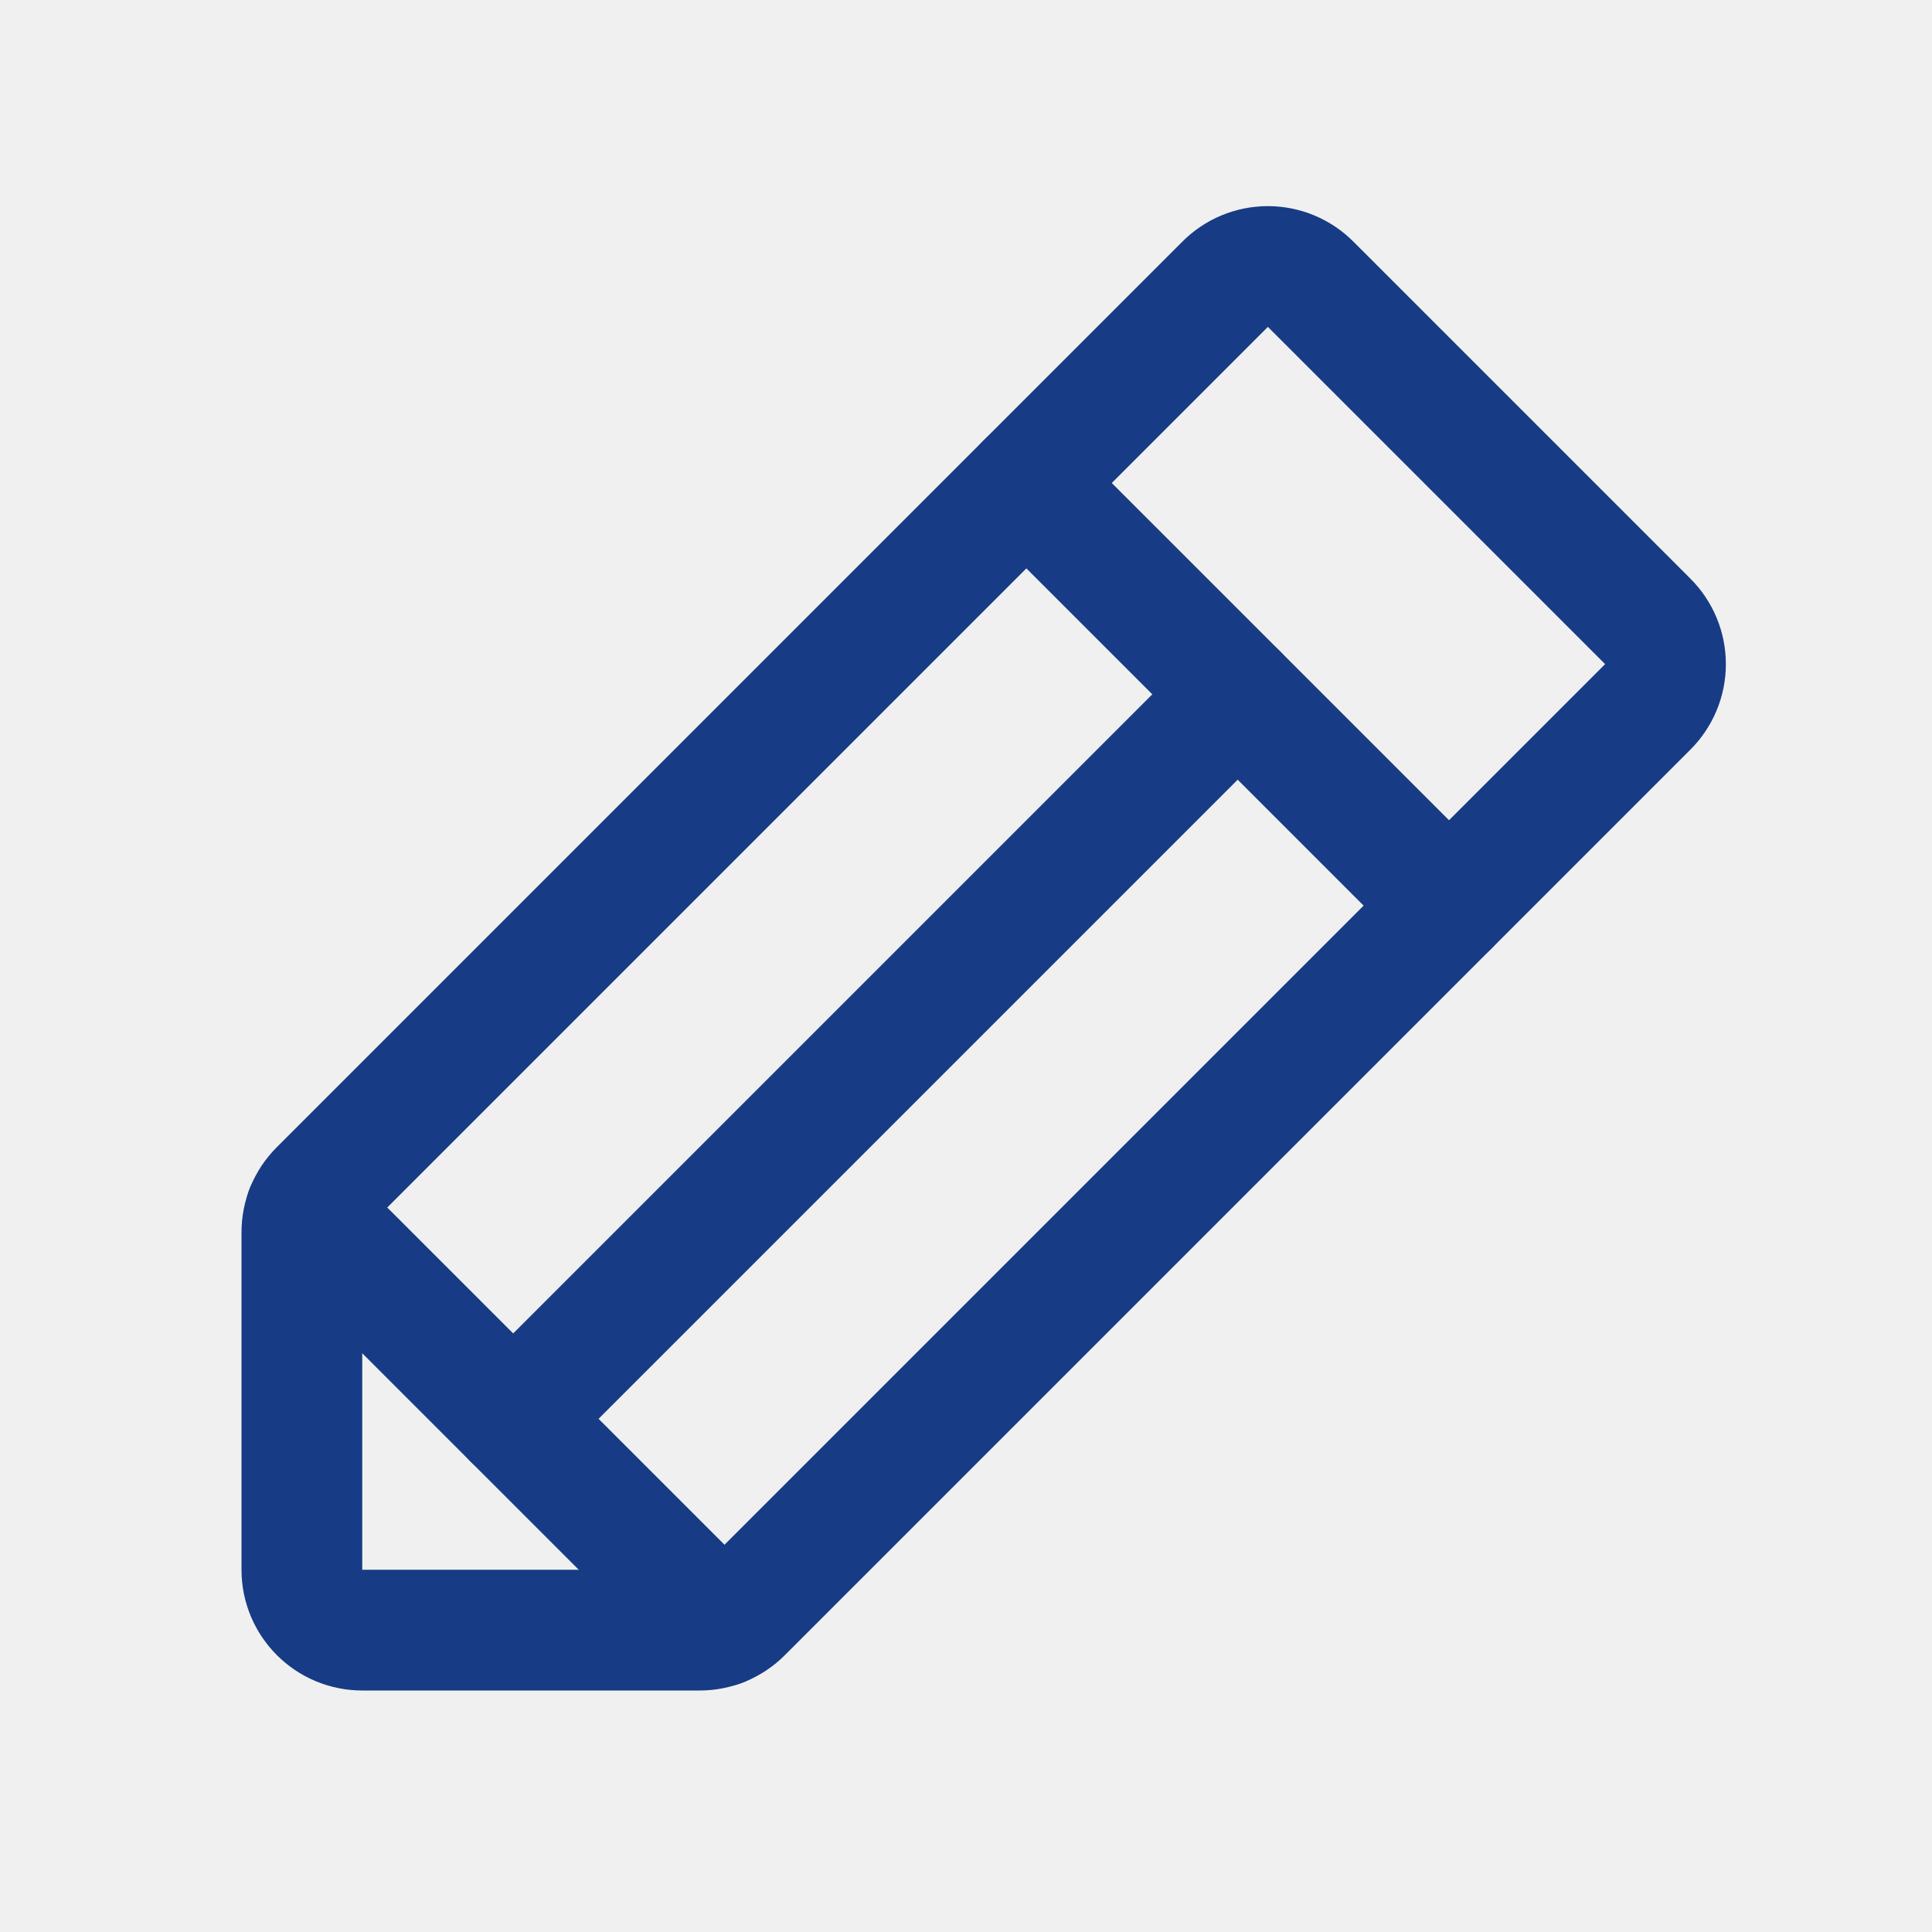
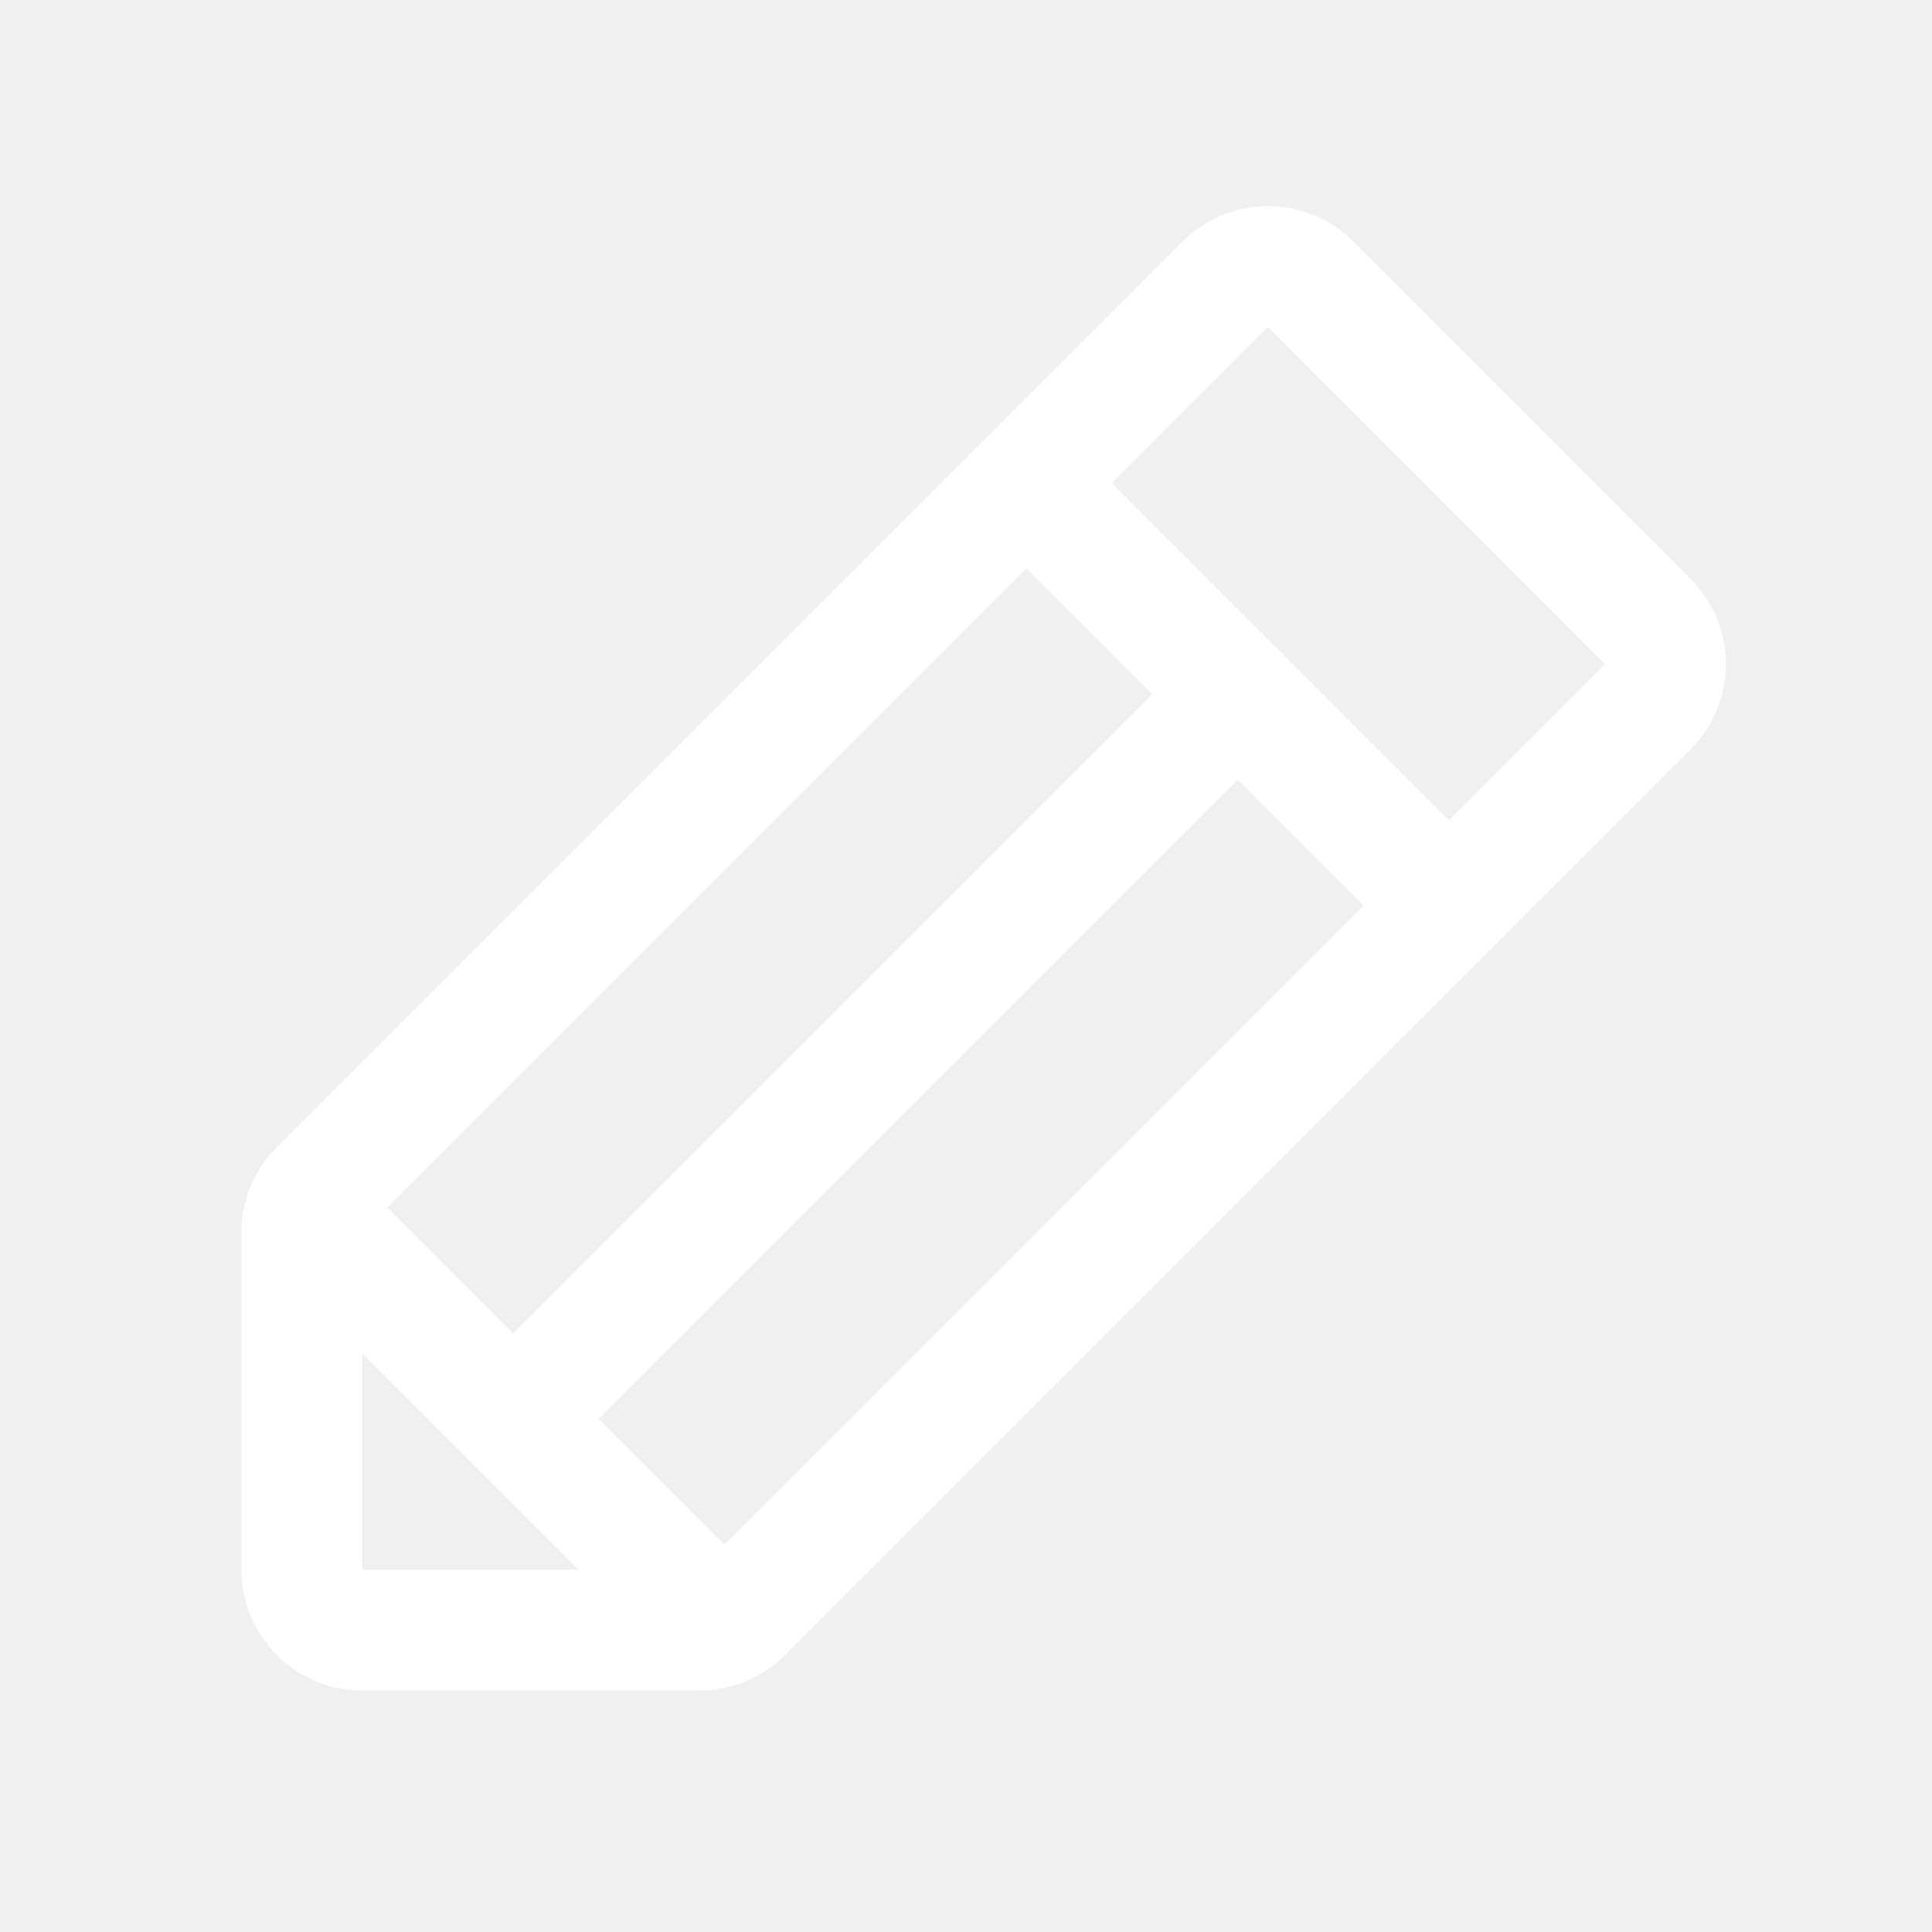
<svg xmlns="http://www.w3.org/2000/svg" width="192" height="192" fill="#000000" viewBox="0 0 256 256">
  <rect width="256" height="256" fill="none" />
-   <path d="M92.7,216H48a8,8,0,0,1-8-8V163.3a7.9,7.9,0,0,1,2.3-5.6l120-120a8,8,0,0,1,11.4,0l44.6,44.6a8,8,0,0,1,0,11.4l-120,120A7.9,7.9,0,0,1,92.7,216Z" fill="none" stroke="#173C85" stroke-linecap="round" stroke-linejoin="round" stroke-width="16" />
-   <line x1="136" y1="64" x2="192" y2="120" fill="none" stroke="#173C85" stroke-linecap="round" stroke-linejoin="round" stroke-width="16" />
-   <line x1="164" y1="92" x2="68" y2="188" fill="none" stroke="#173C85" stroke-linecap="round" stroke-linejoin="round" stroke-width="16" />
-   <line x1="95.5" y1="215.5" x2="40.5" y2="160.5" fill="none" stroke="#173C85" stroke-linecap="round" stroke-linejoin="round" stroke-width="16" />
+   <path d="M92.7,216H48a8,8,0,0,1-8-8V163.3a7.9,7.9,0,0,1,2.3-5.6l120-120a8,8,0,0,1,11.4,0l44.6,44.6a8,8,0,0,1,0,11.4l-120,120A7.9,7.9,0,0,1,92.7,216Z" fill="none" stroke="#ffffff" stroke-linecap="round" stroke-linejoin="round" stroke-width="16" />
+   <line x1="136" y1="64" x2="192" y2="120" fill="none" stroke="#ffffff" stroke-linecap="round" stroke-linejoin="round" stroke-width="16" />
+   <line x1="164" y1="92" x2="68" y2="188" fill="none" stroke="#ffffff" stroke-linecap="round" stroke-linejoin="round" stroke-width="16" />
+   <line x1="95.5" y1="215.5" x2="40.5" y2="160.5" fill="none" stroke="#ffffff" stroke-linecap="round" stroke-linejoin="round" stroke-width="16" />
</svg>
